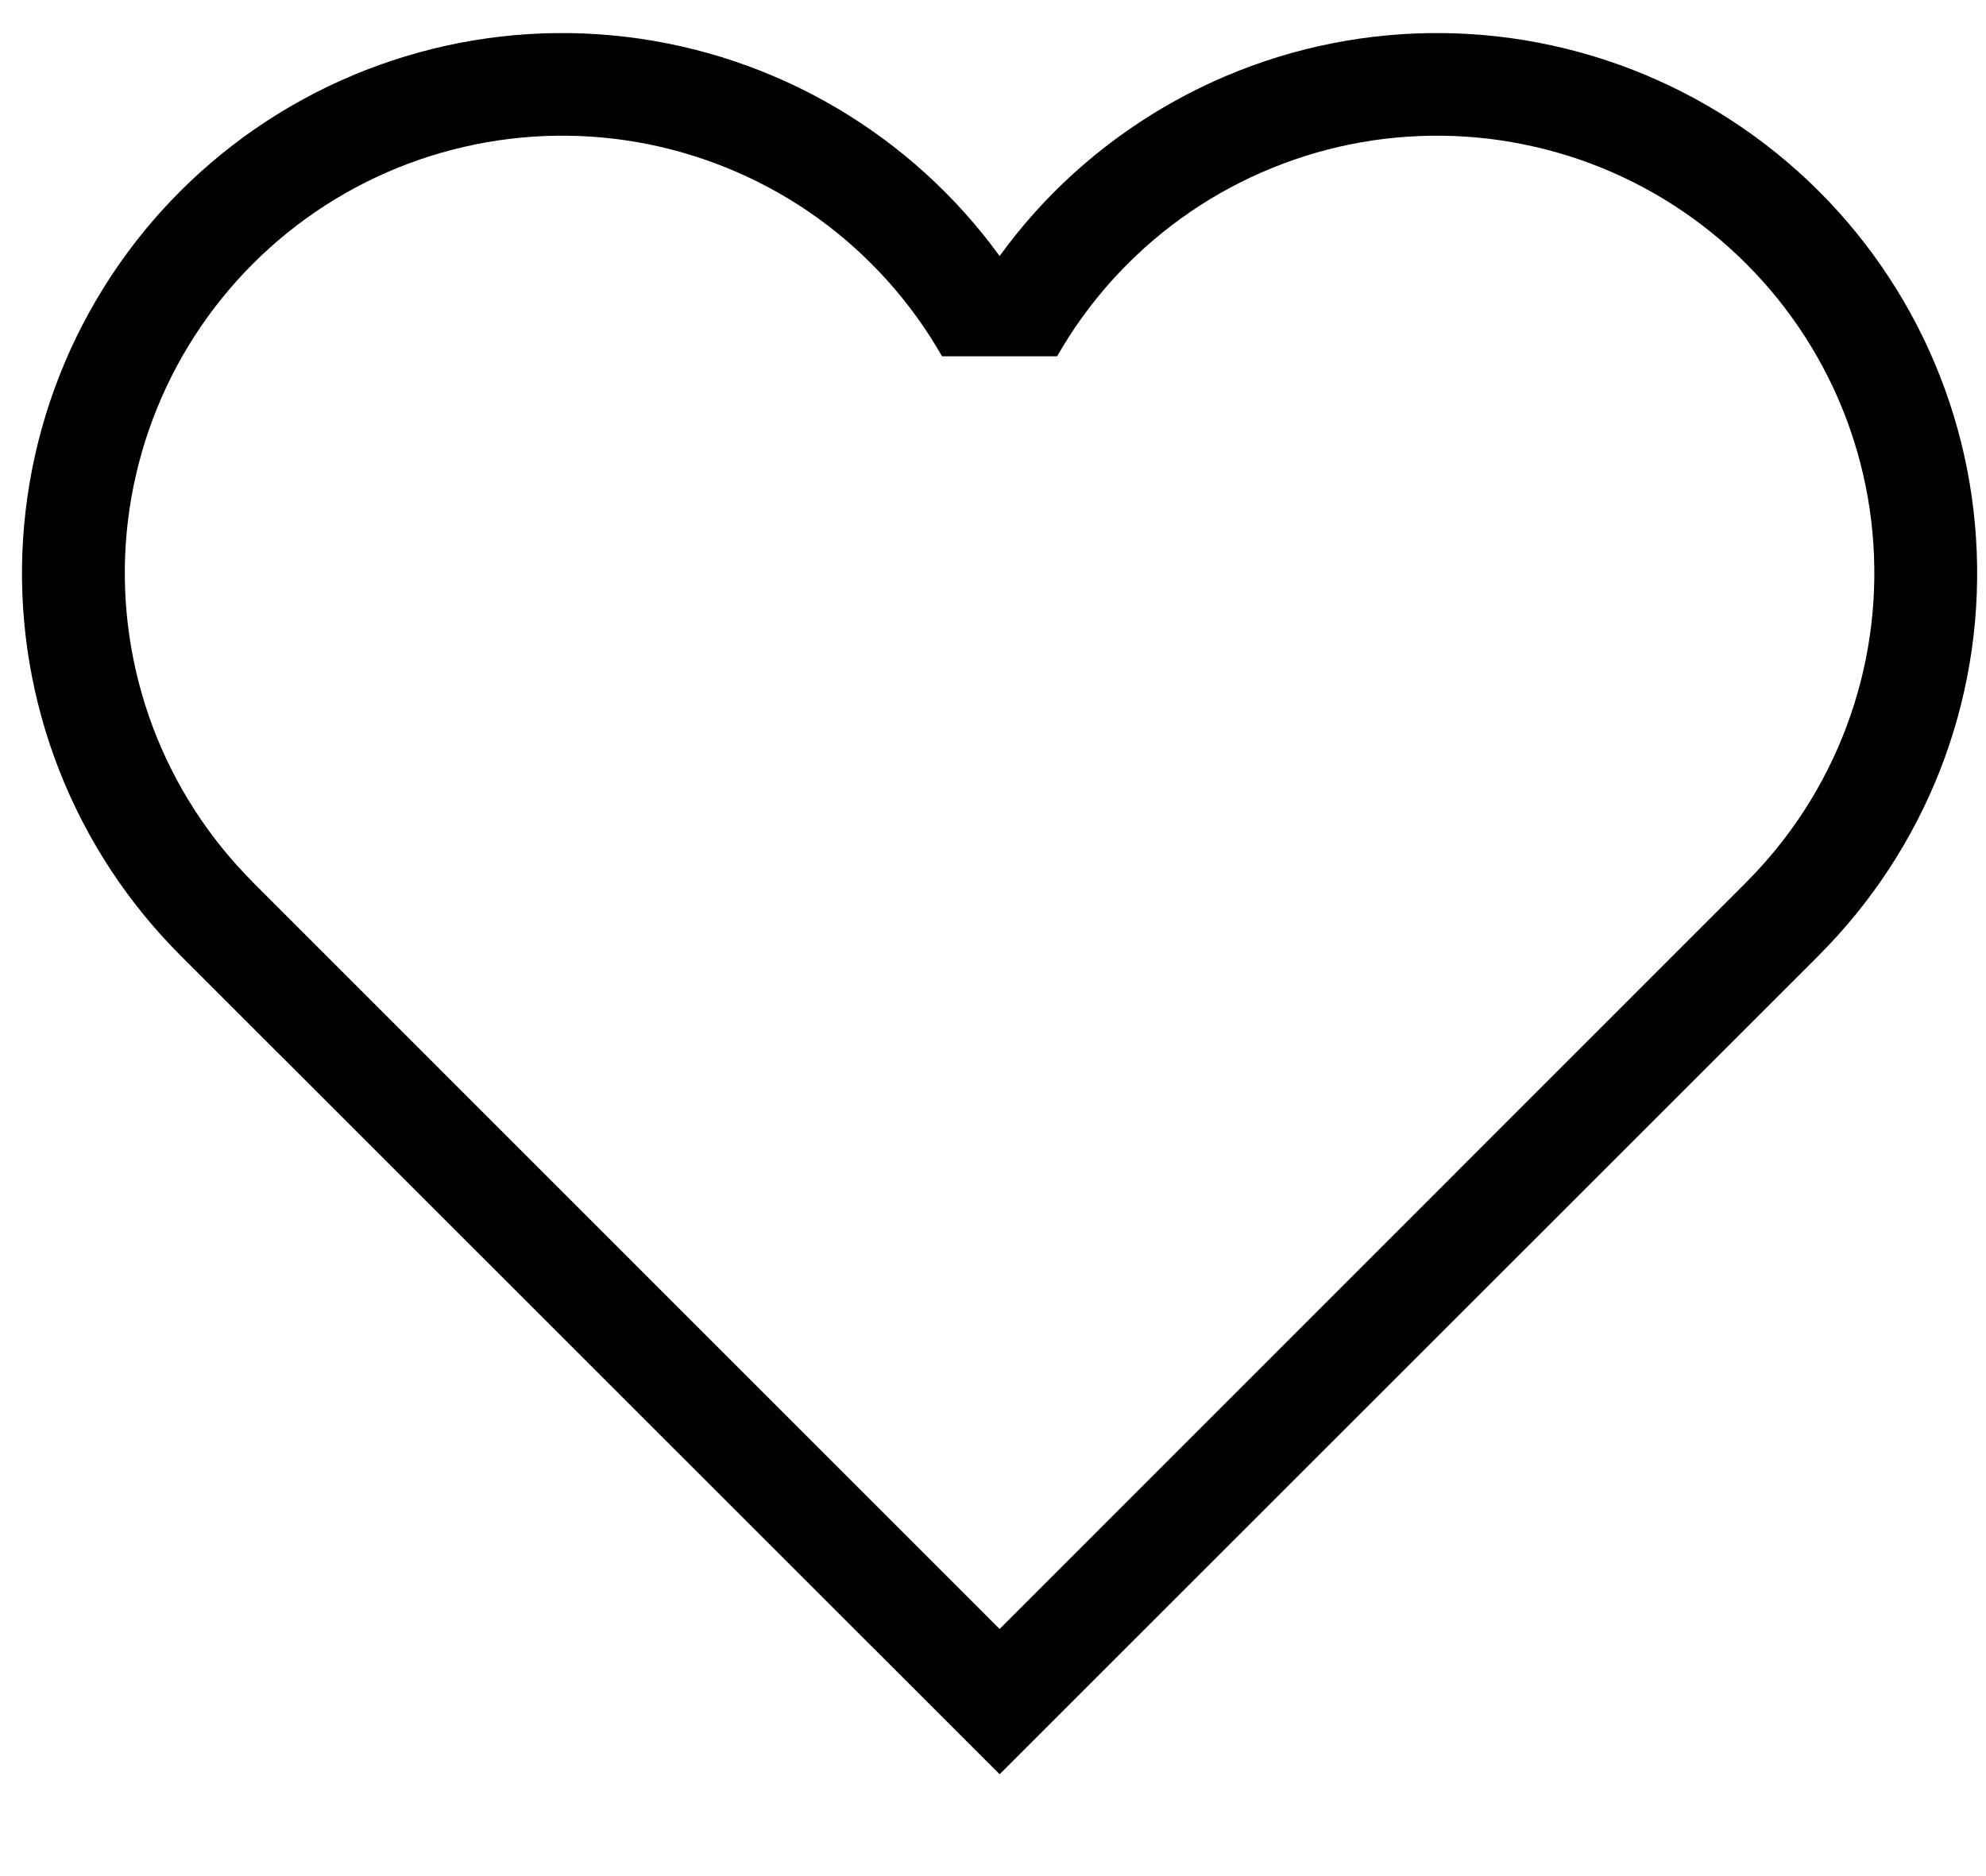
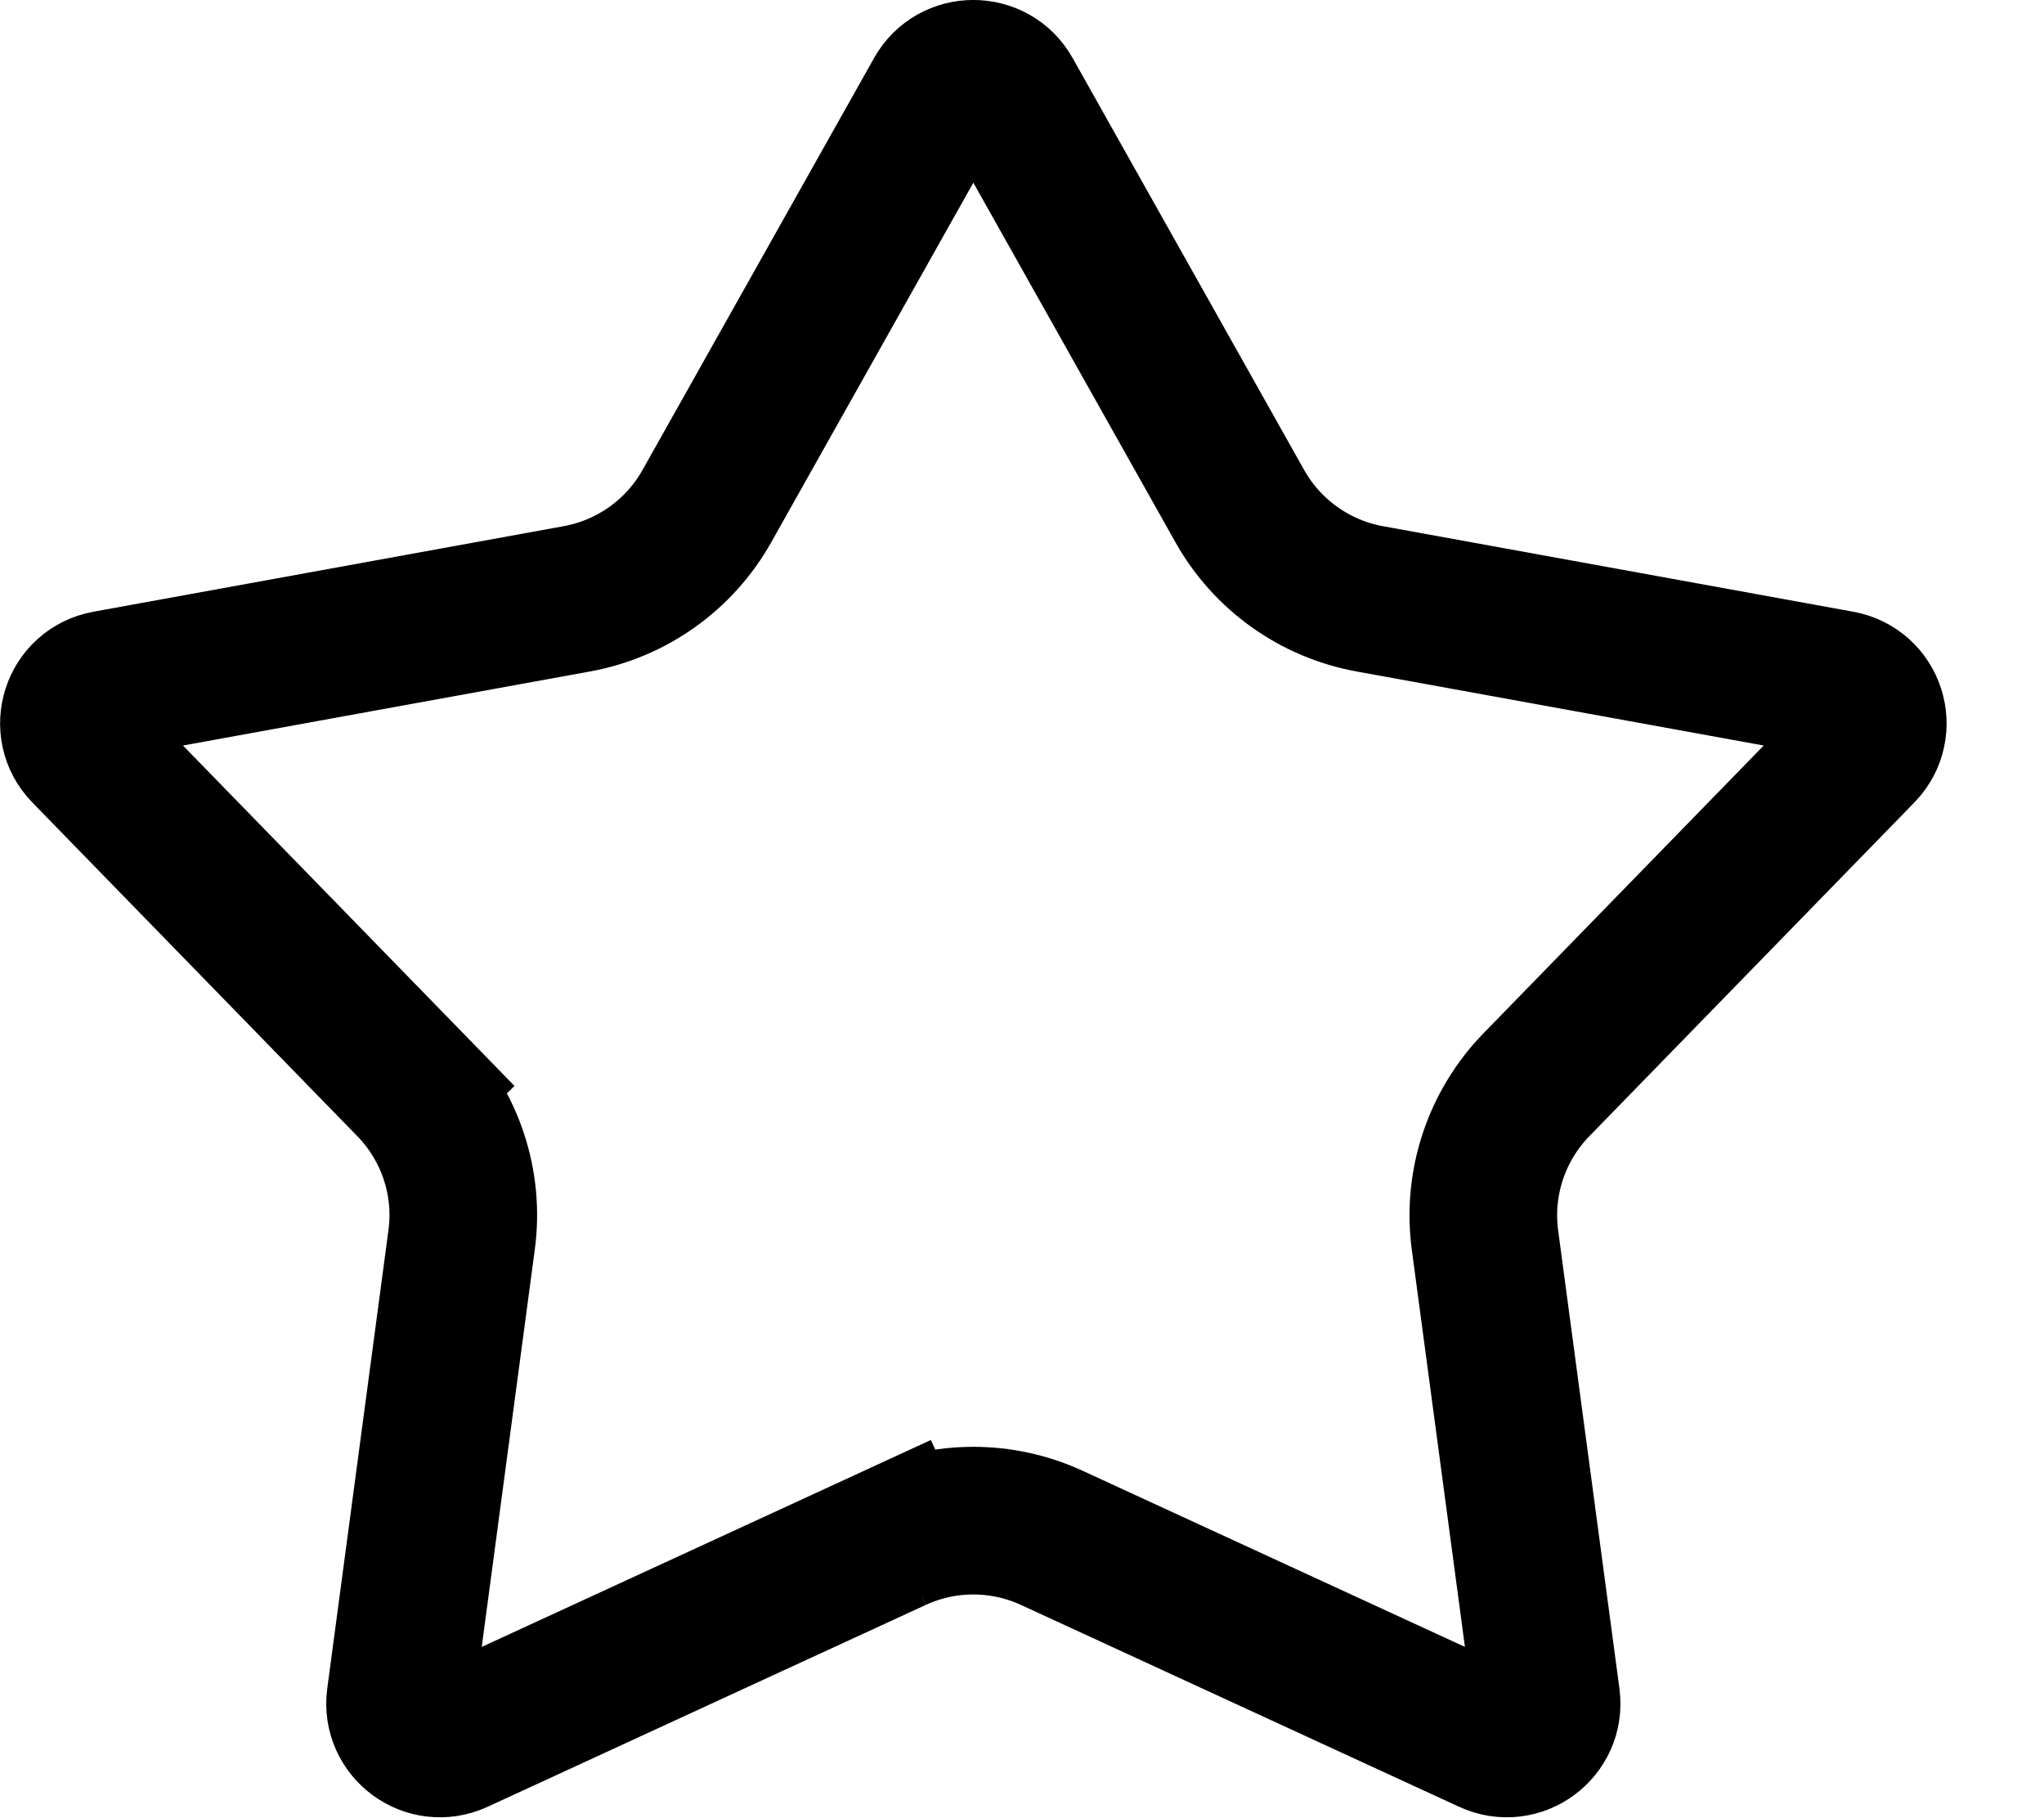
- <svg xmlns="http://www.w3.org/2000/svg" width="18" height="17" viewBox="0 0 18 17" fill="none">
-   <path d="M2.292 7.997C1.892 7.597 1.583 7.117 1.384 6.588C1.186 6.059 1.102 5.493 1.14 4.929C1.178 4.366 1.336 3.816 1.603 3.319C1.87 2.821 2.241 2.386 2.69 2.043C3.14 1.7 3.657 1.457 4.208 1.331C4.758 1.204 5.33 1.197 5.884 1.309C6.437 1.422 6.961 1.651 7.419 1.982C7.877 2.314 8.258 2.739 8.538 3.23H9.581C9.861 2.739 10.243 2.314 10.701 1.982C11.159 1.651 11.682 1.422 12.236 1.309C12.79 1.197 13.361 1.204 13.912 1.331C14.463 1.457 14.98 1.7 15.429 2.043C15.878 2.386 16.249 2.821 16.517 3.319C16.784 3.816 16.942 4.366 16.979 4.929C17.017 5.493 16.934 6.059 16.735 6.588C16.537 7.117 16.227 7.597 15.828 7.997L9.06 14.767L2.292 7.998V7.997ZM16.486 8.659C16.964 8.181 17.337 7.61 17.584 6.981C17.83 6.352 17.943 5.678 17.916 5.003C17.89 4.328 17.724 3.666 17.429 3.058C17.134 2.451 16.716 1.91 16.202 1.472C15.688 1.033 15.089 0.706 14.443 0.51C13.796 0.314 13.116 0.254 12.445 0.334C11.774 0.414 11.127 0.632 10.545 0.974C9.962 1.316 9.456 1.774 9.06 2.321C8.663 1.774 8.157 1.316 7.575 0.974C6.992 0.632 6.345 0.414 5.674 0.334C5.003 0.254 4.323 0.314 3.677 0.51C3.03 0.706 2.431 1.033 1.917 1.472C1.403 1.91 0.986 2.451 0.691 3.058C0.396 3.666 0.23 4.328 0.203 5.003C0.176 5.678 0.29 6.352 0.536 6.981C0.782 7.61 1.156 8.181 1.633 8.659L9.06 16.084L16.486 8.66V8.659Z" fill="black" />
+ <svg xmlns="http://www.w3.org/2000/svg" width="18" height="16" viewBox="0 0 18 16" fill="none">
+   <path d="M3.612 9.549L3.147 10.003L3.612 9.549L0.75 6.611C0.556 6.412 0.661 6.075 0.94 6.025L5.08 5.272C5.564 5.184 5.984 4.885 6.225 4.456L8.264 0.829C8.398 0.59 8.745 0.59 8.879 0.829L10.918 4.456C11.159 4.885 11.579 5.184 12.062 5.272L16.203 6.025C16.482 6.075 16.587 6.412 16.393 6.611L13.531 9.549C13.178 9.911 13.01 10.416 13.077 10.917L13.617 14.953C13.653 15.223 13.375 15.434 13.12 15.316L9.264 13.54C8.824 13.337 8.318 13.337 7.879 13.54L8.12 14.063L7.879 13.54L4.023 15.316C3.768 15.434 3.49 15.223 3.526 14.953L4.065 10.917C4.133 10.416 3.965 9.911 3.612 9.549Z" stroke="black" stroke-width="1.3" />
</svg>
